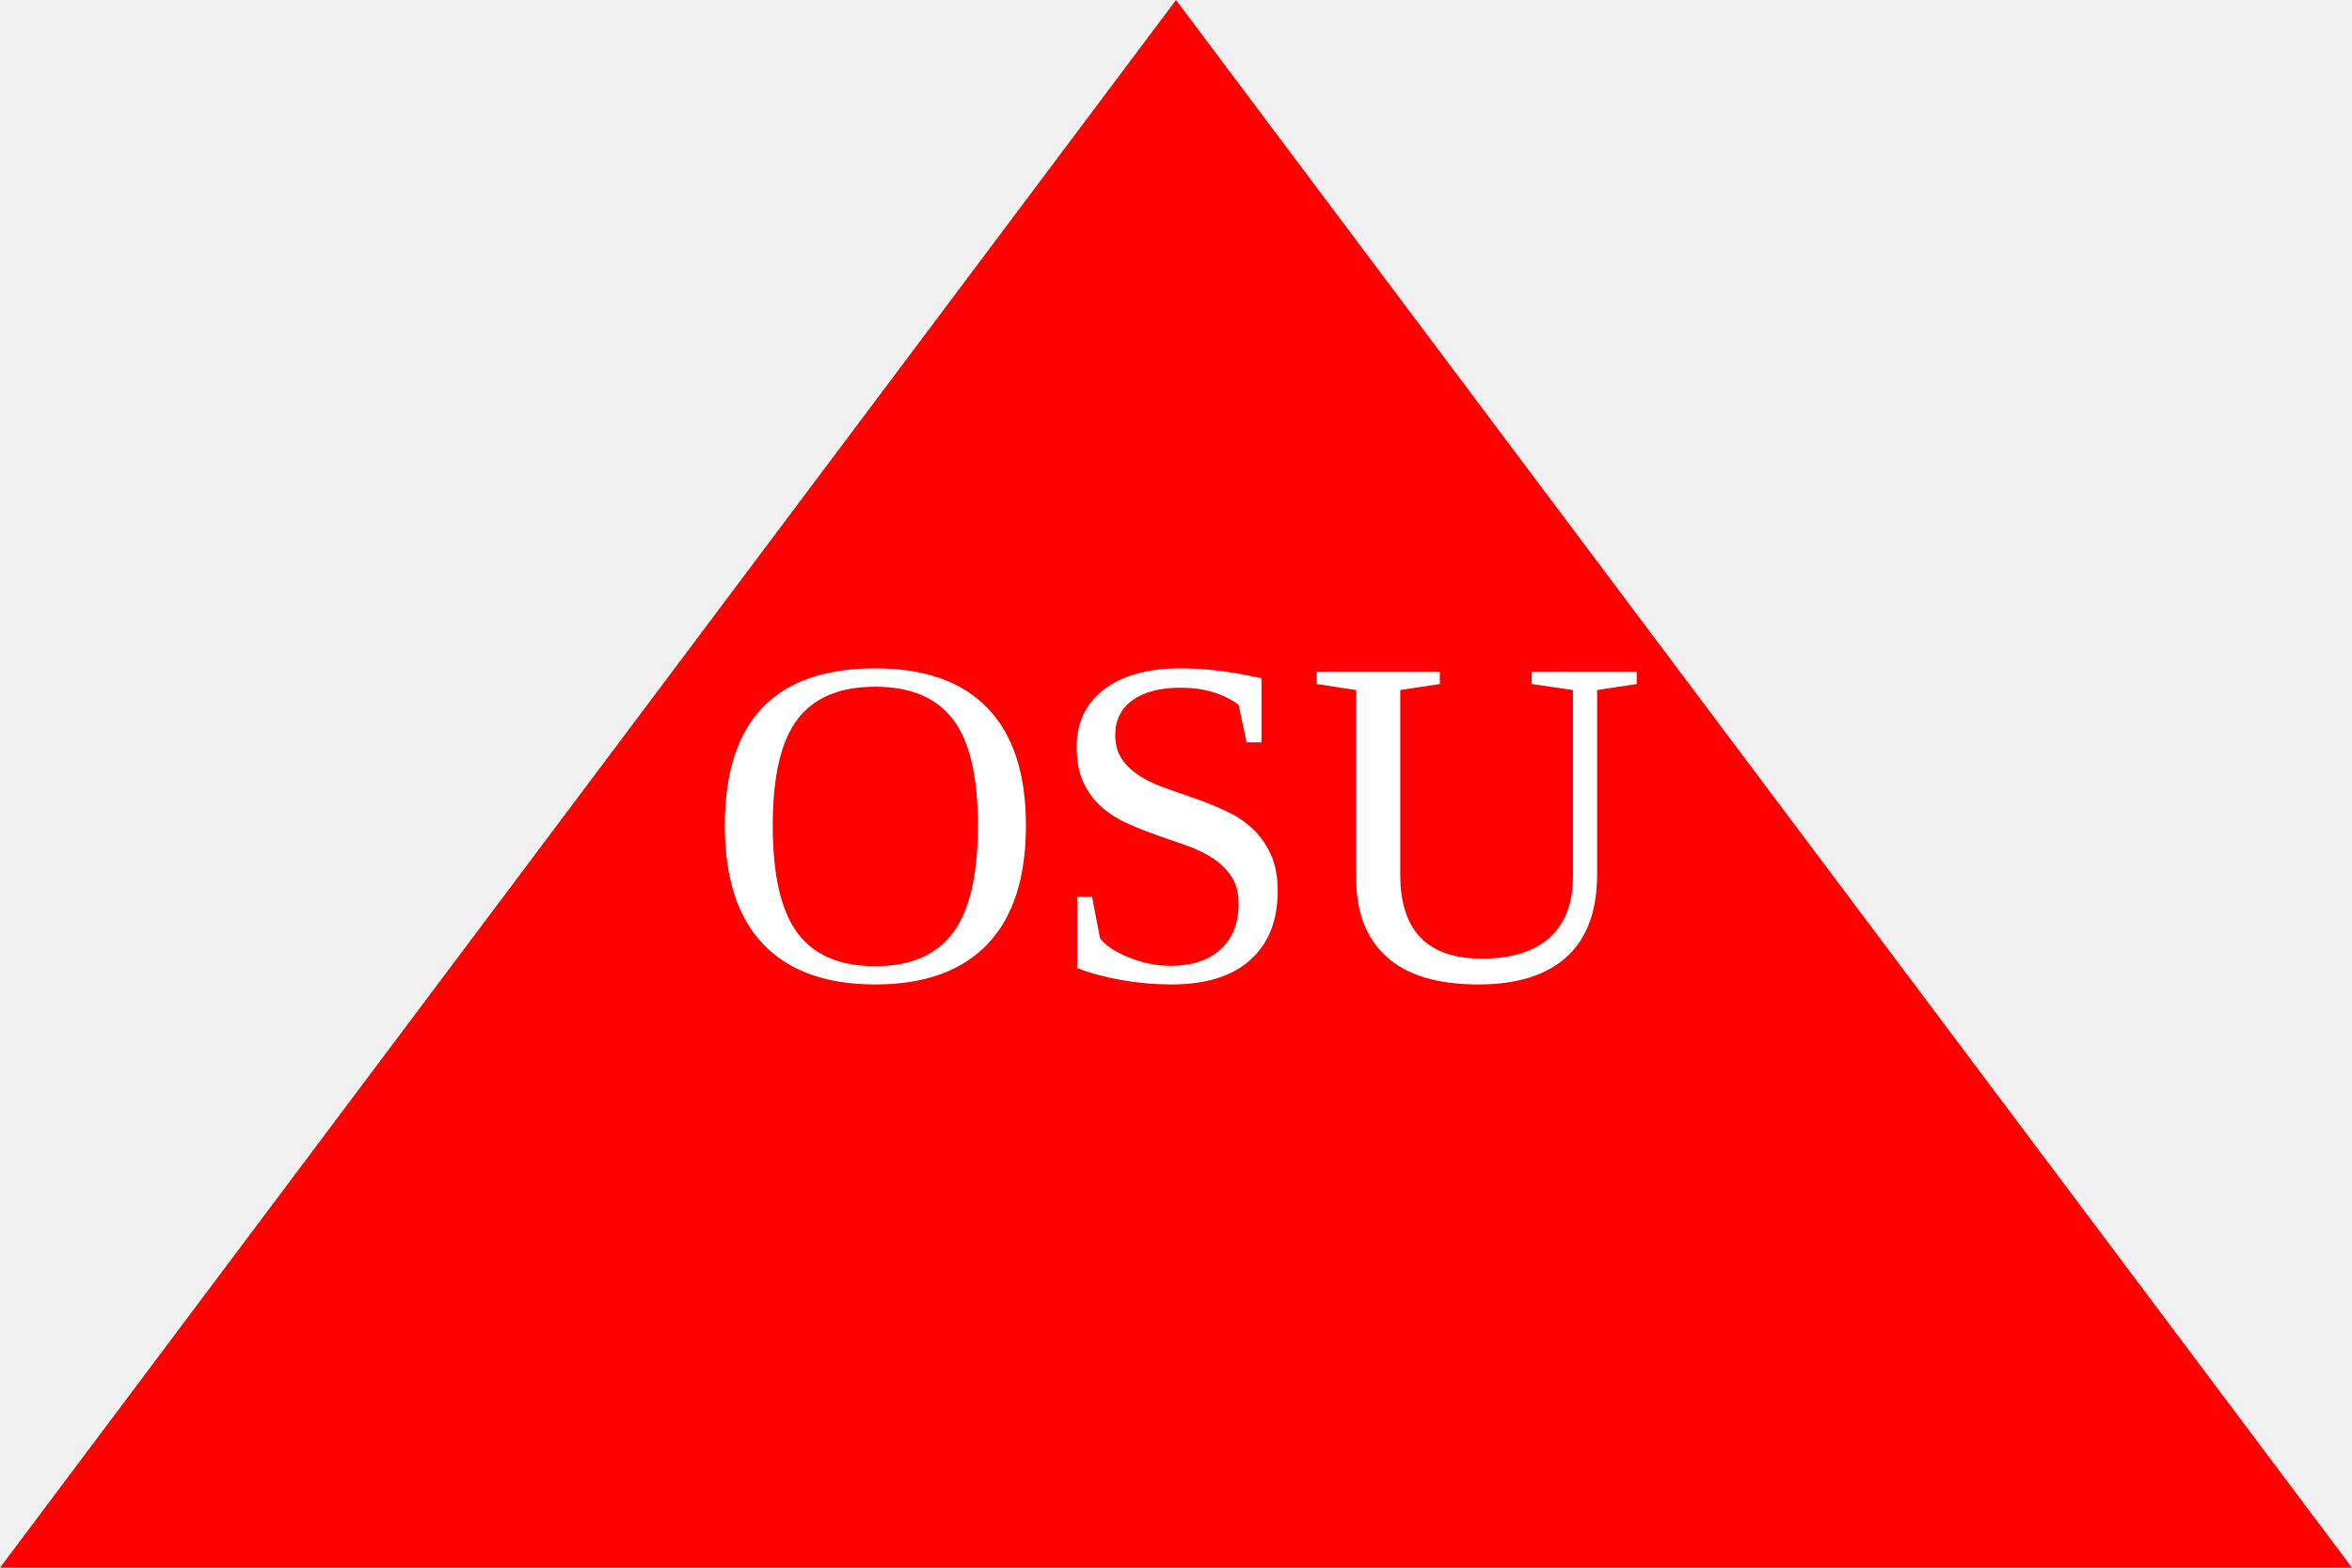
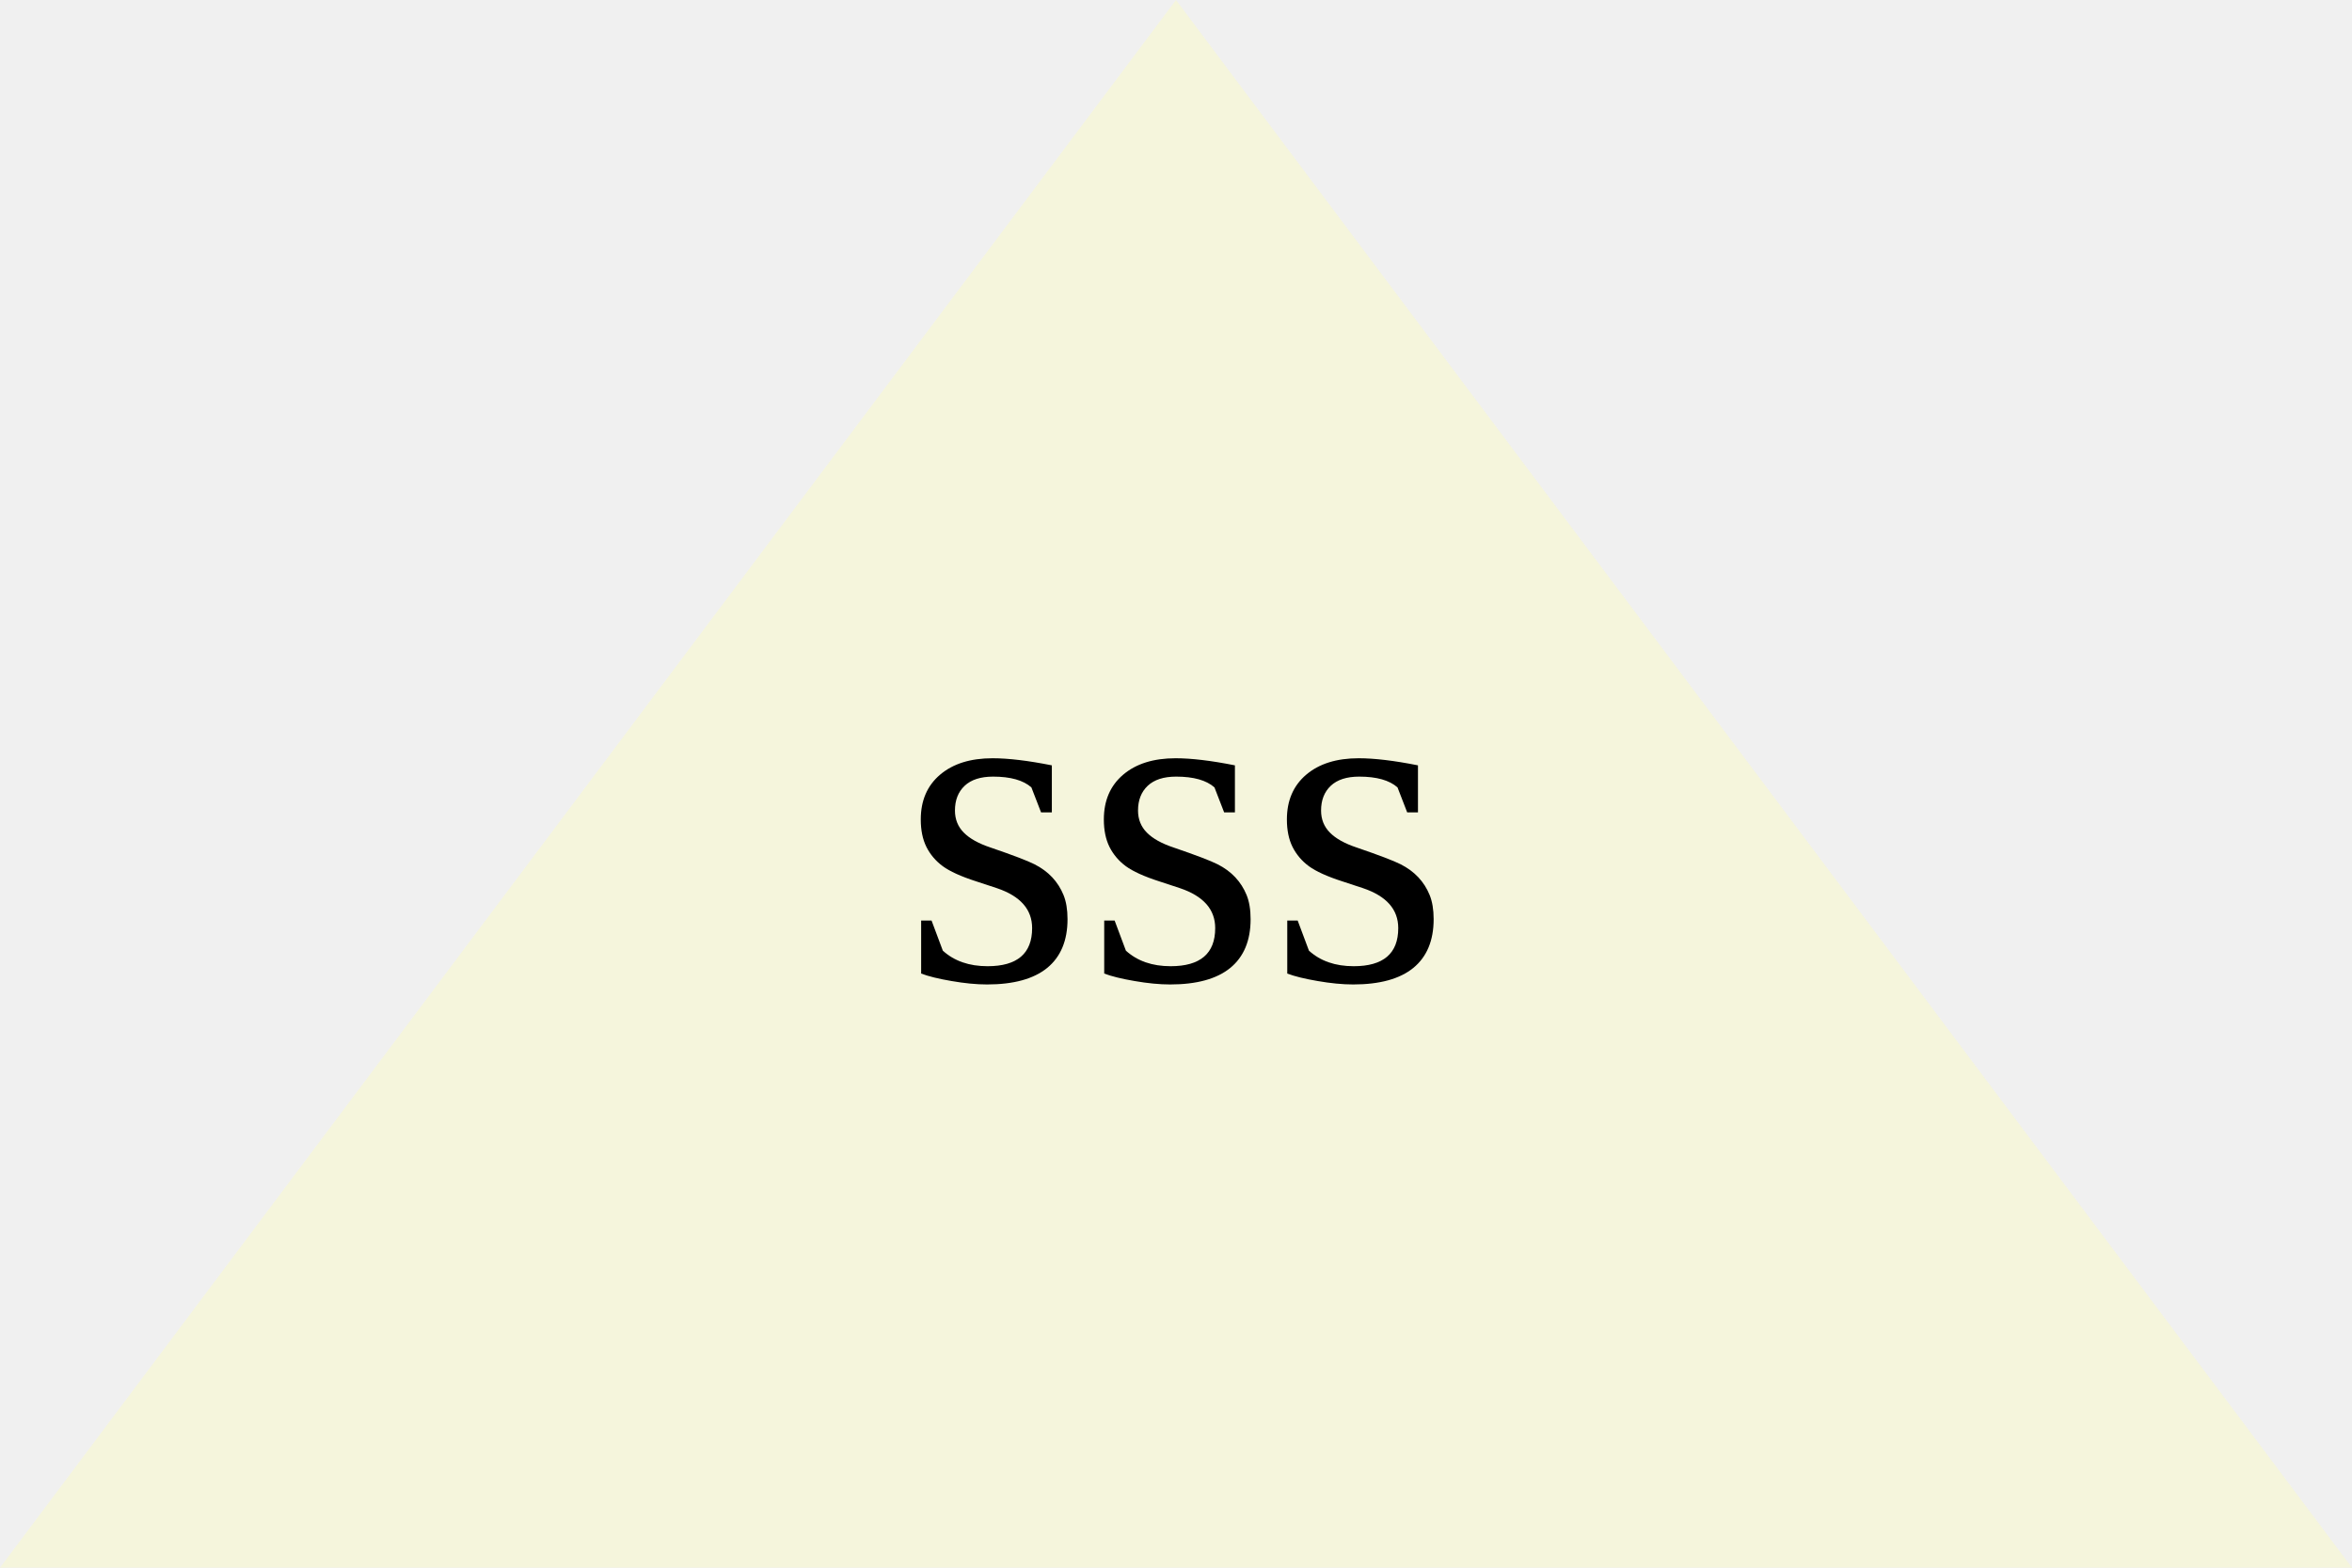
<svg xmlns="http://www.w3.org/2000/svg" version="1.1" width="300" height="200">
-   <polygon height="100%" width="100%" points="0,200 300,200 150,0" fill="red" />
-   <text x="150" y="125" font-size="60" text-anchor="middle" fill="white">OSU</text>
+   <polygon height="100%" width="100%" points="0,200 300,200 150,0" fill="beige" />
+   <text x="150" y="125" font-size="60" text-anchor="middle" fill="black">sss</text>
</svg>
